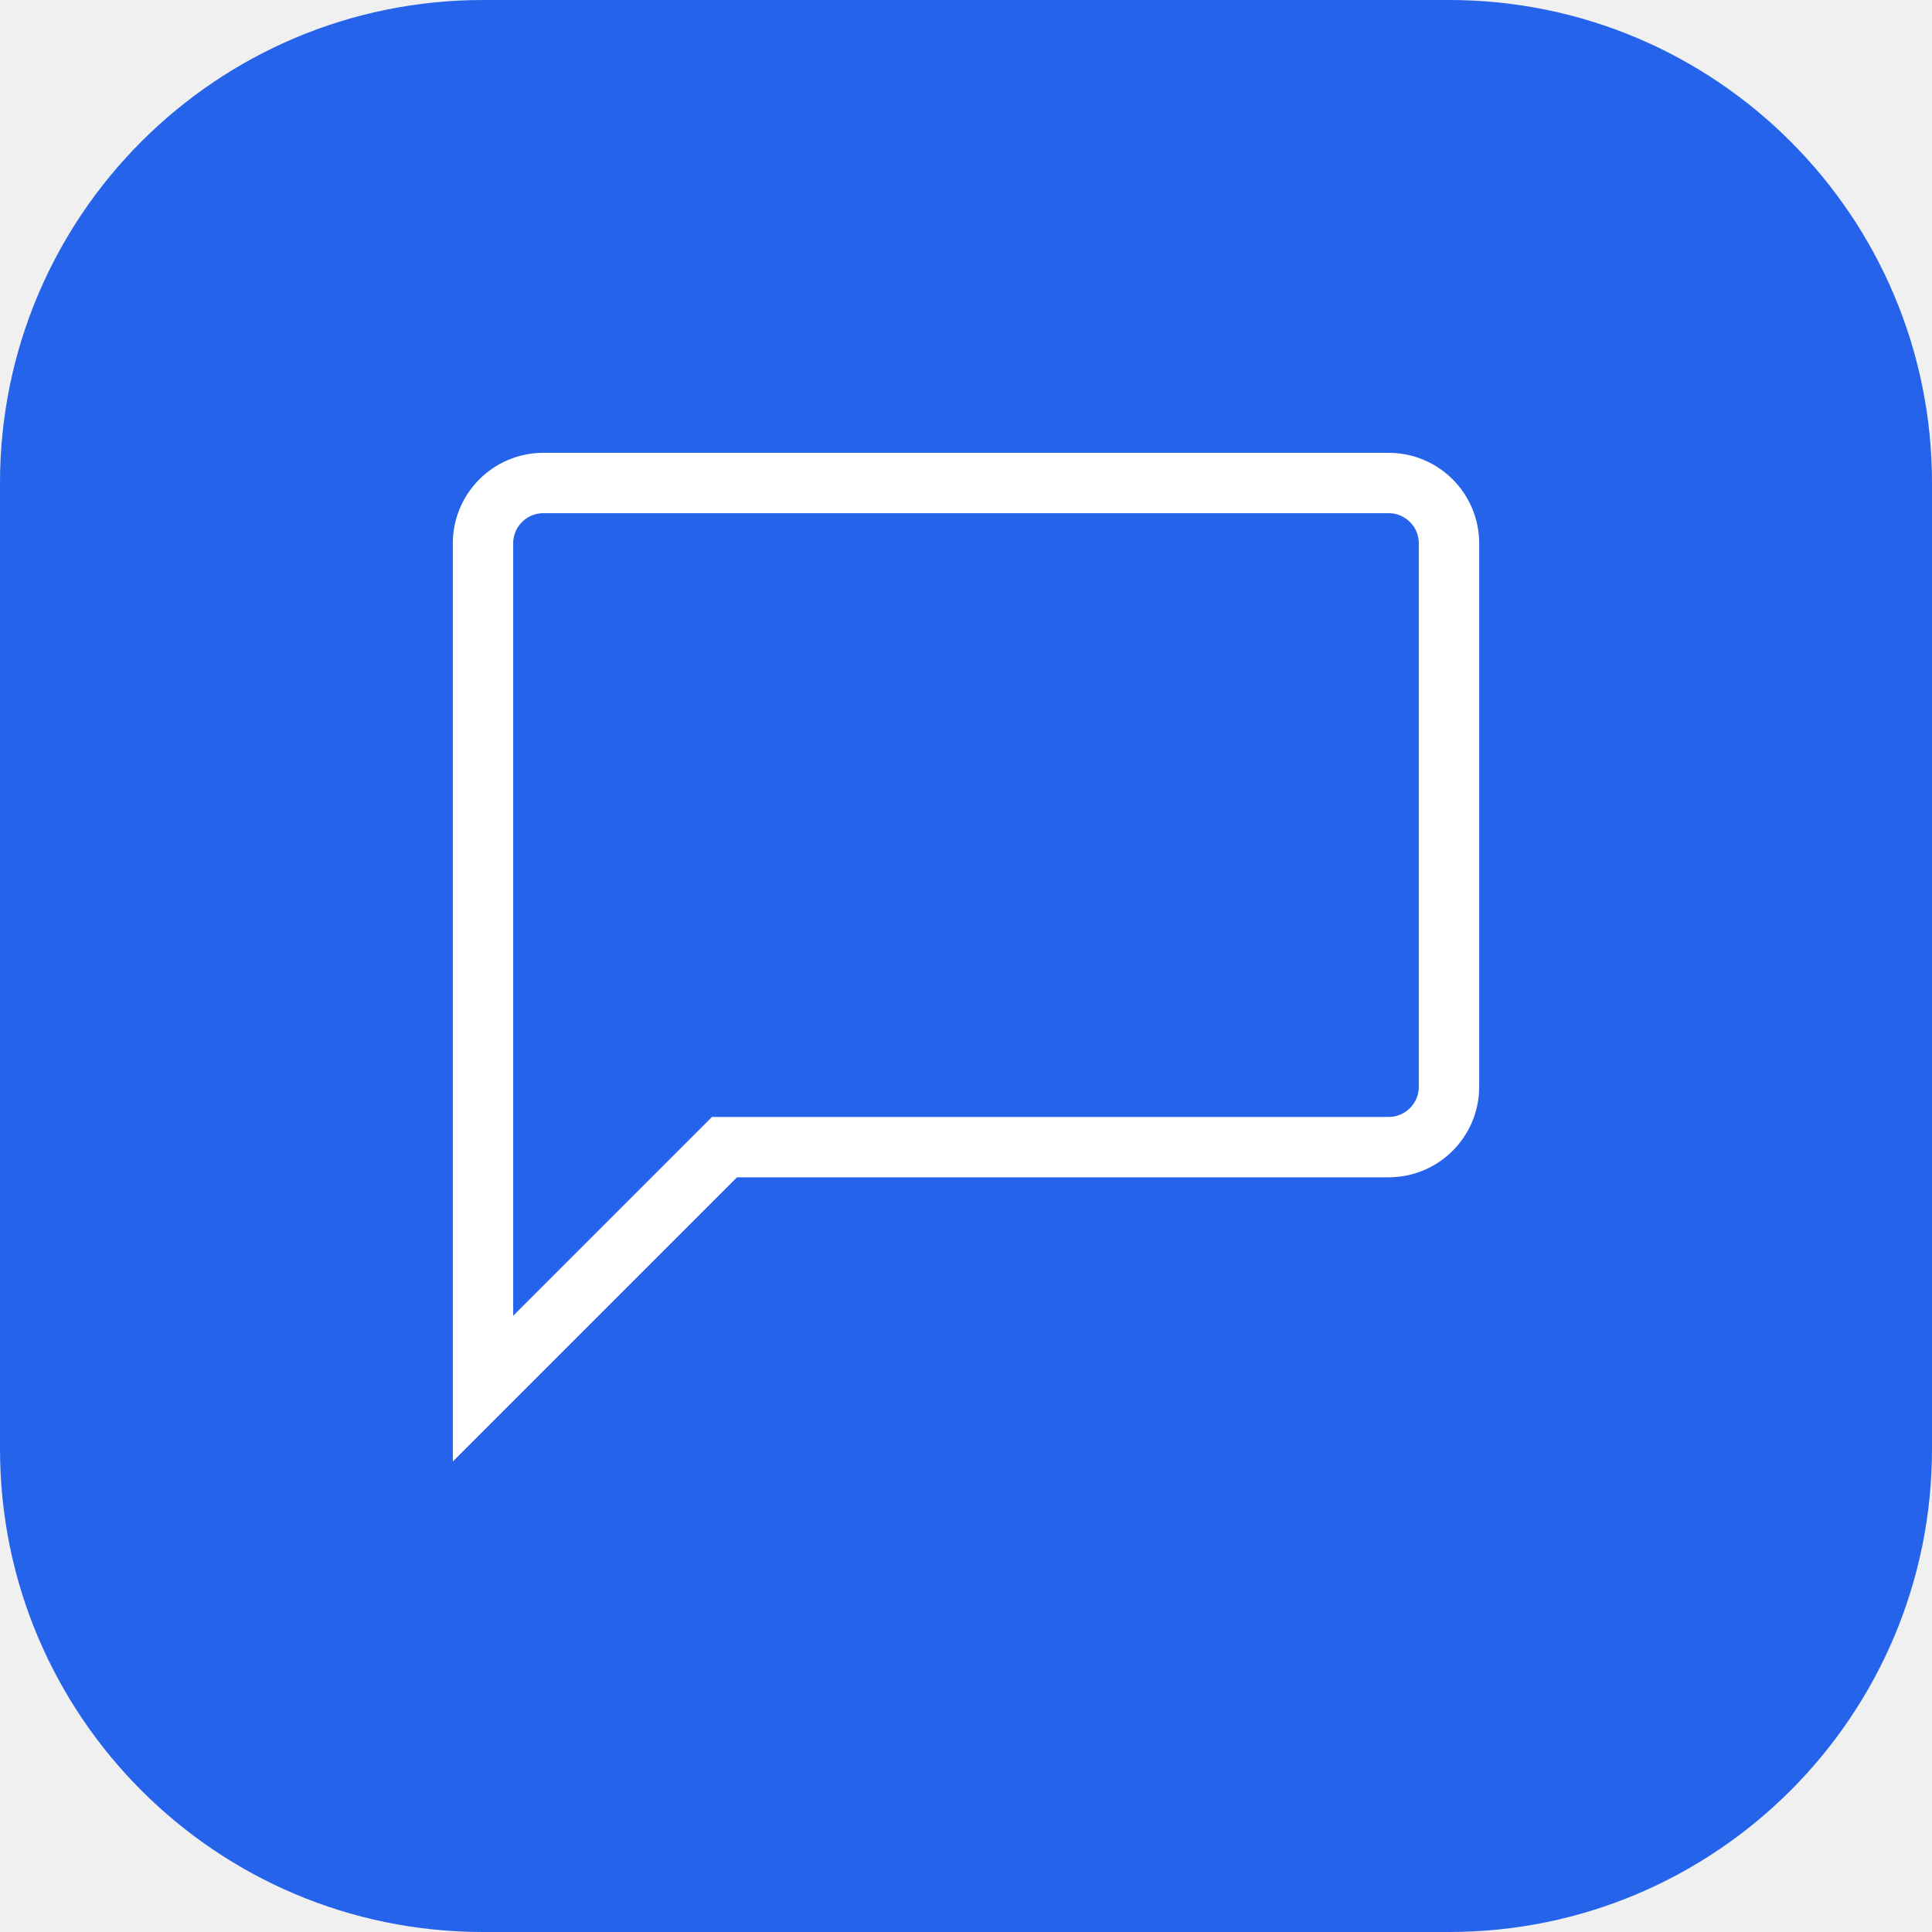
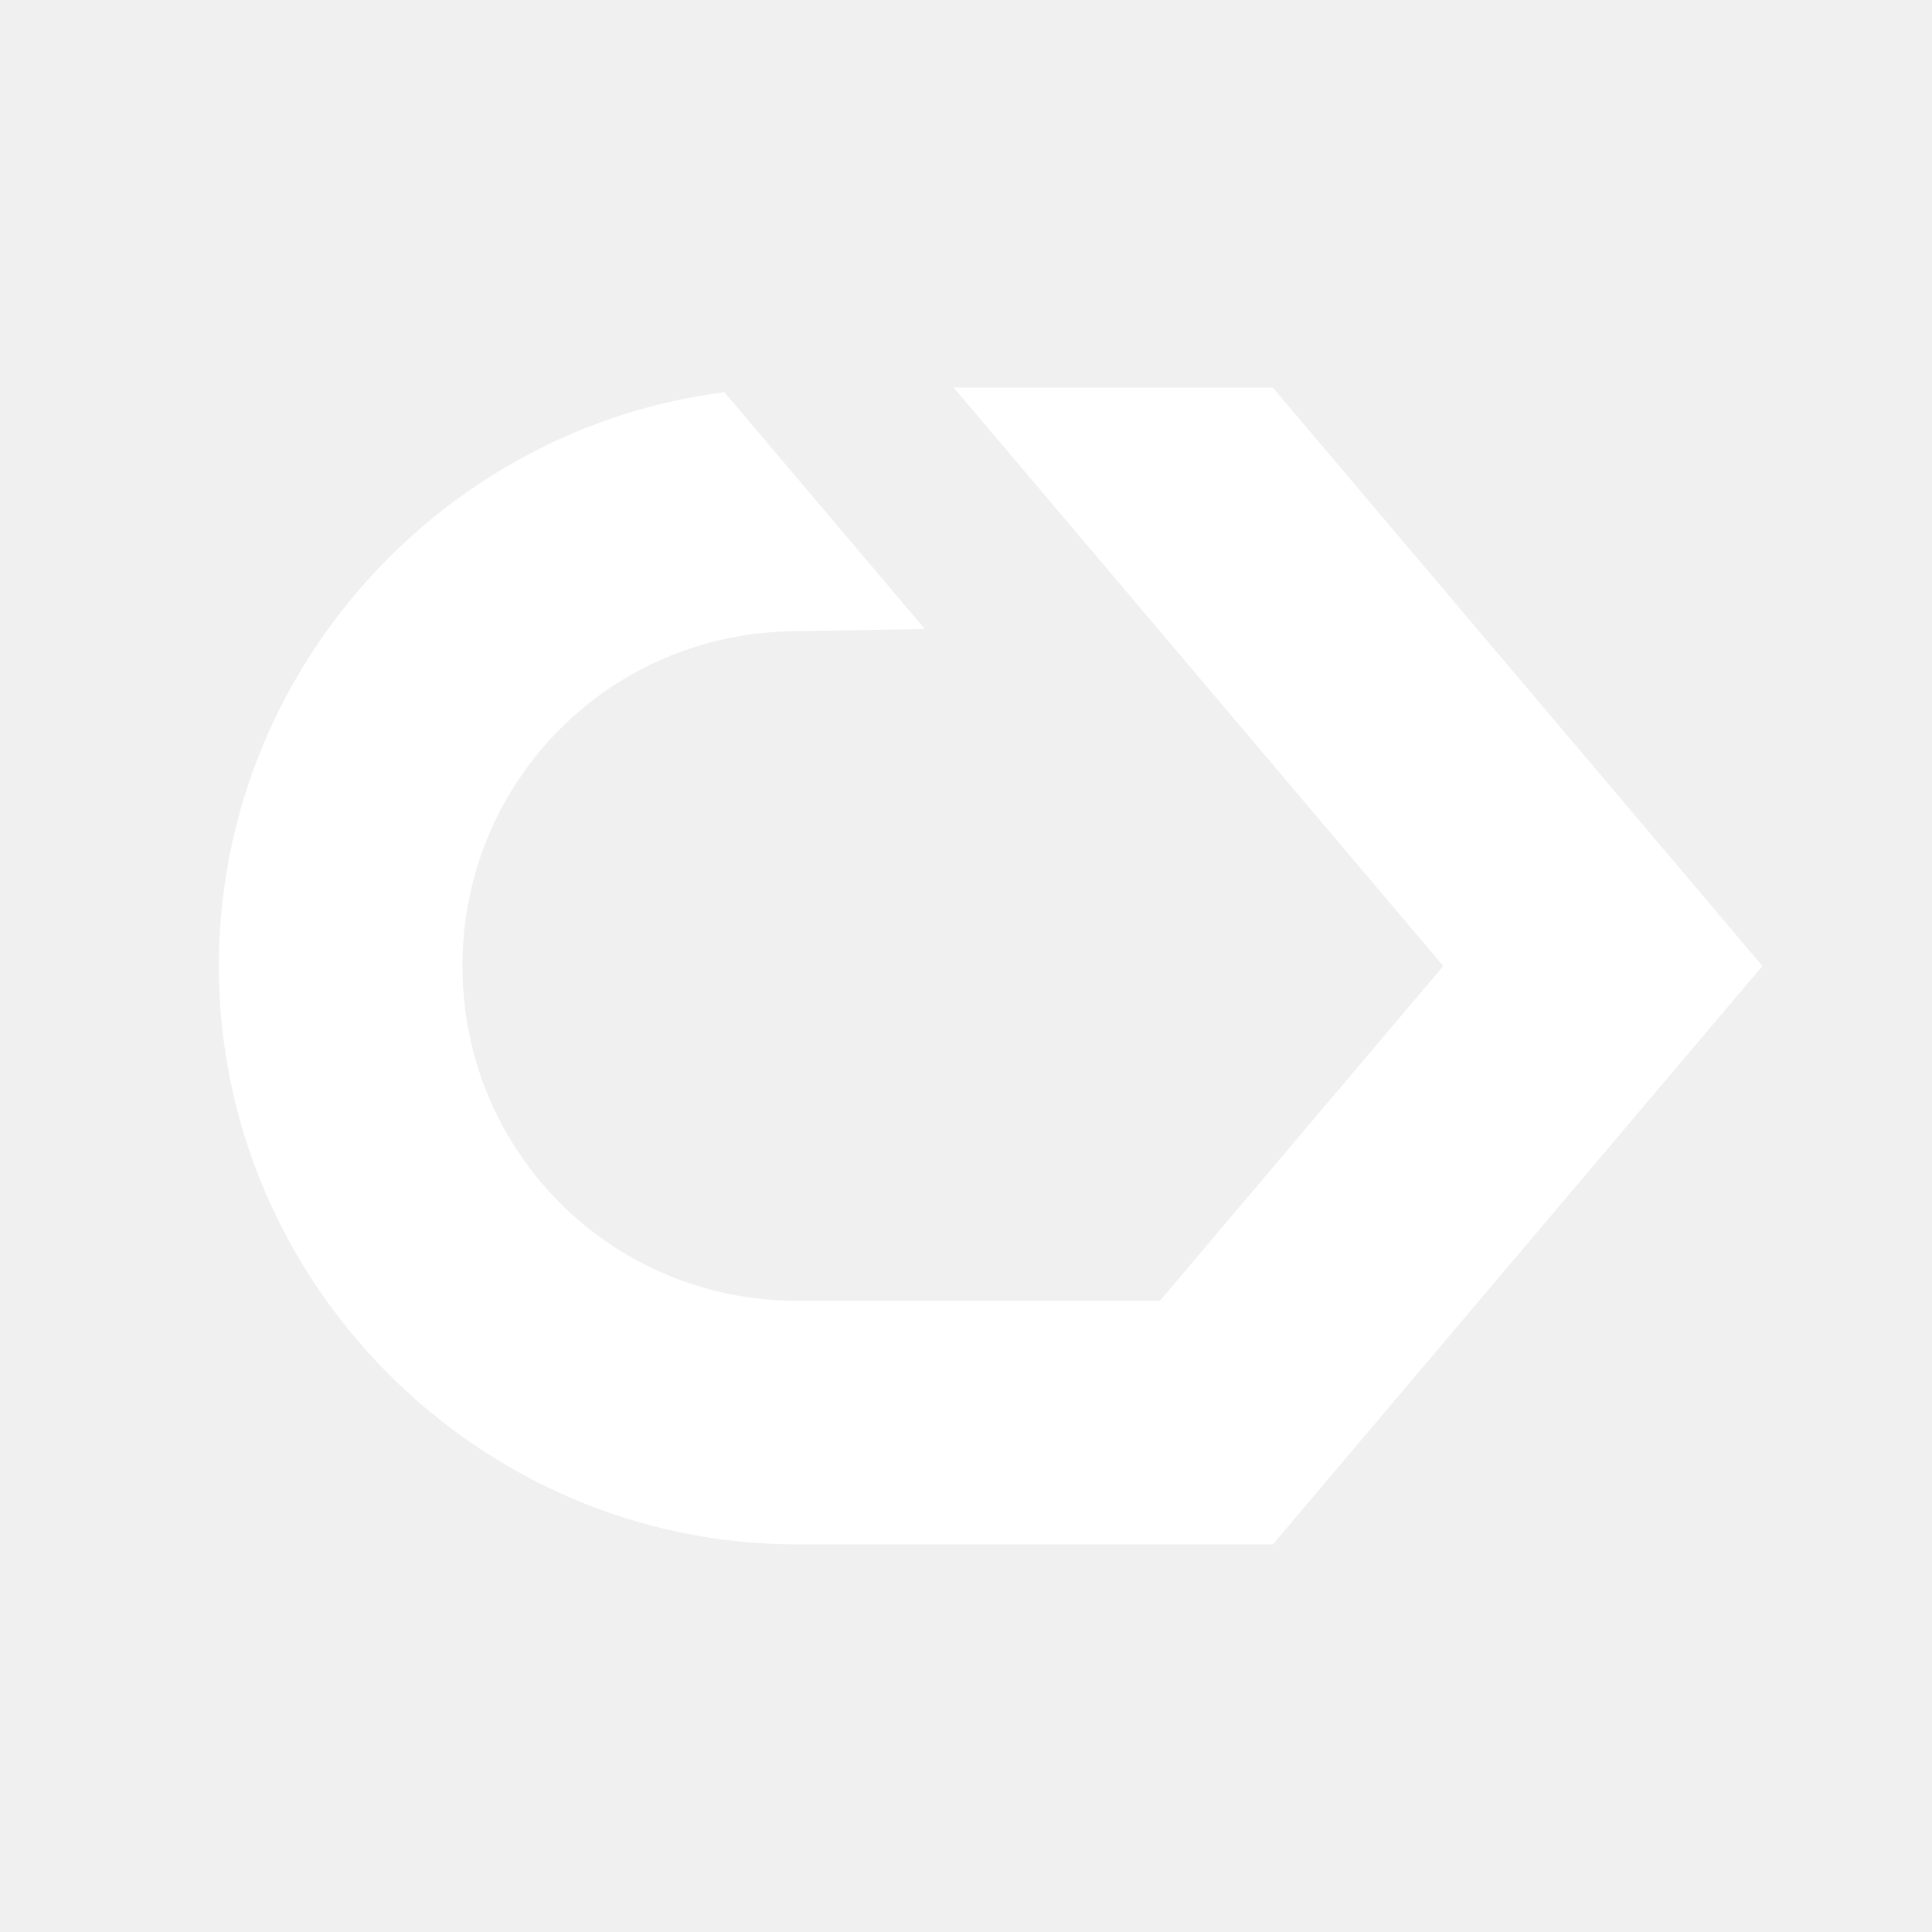
- <svg xmlns="http://www.w3.org/2000/svg" width="32" height="32" viewBox="0 0 32 32" fill="none">
-   <rect width="32" height="32" rx="8" fill="hsl(221.2 83.2% 53.3%)" />
-   <path d="M8 9C8 8.448 8.448 8 9 8H23C23.552 8 24 8.448 24 9V18C24 18.552 23.552 19 23 19H12L8 23V9Z" stroke="white" strokeWidth="2" strokeLinecap="round" strokeLinejoin="round" fill="none" />
+ <svg xmlns="http://www.w3.org/2000/svg" viewBox="0 0 512 512">
+   <path transform="translate(-1765.656,-366.7231)" fill="#ffffff" d="m 2018.396,469.448 129.752,153.275 -75.109,88.729 h -96.107 c -49.255,0 -88.725,-39.472 -88.725,-88.729 0,-49.255 39.47,-88.725 88.725,-88.725 h -0.129 l 33.928,-0.596 -53.103,-62.732 c -75.22,9.584 -133.971,74.362 -133.971,152.053 0,83.968 68.627,152.853 152.5,153.275 h 32.48 94.334 l 129.748,-153.275 -129.75,-153.275 z" />
</svg>
